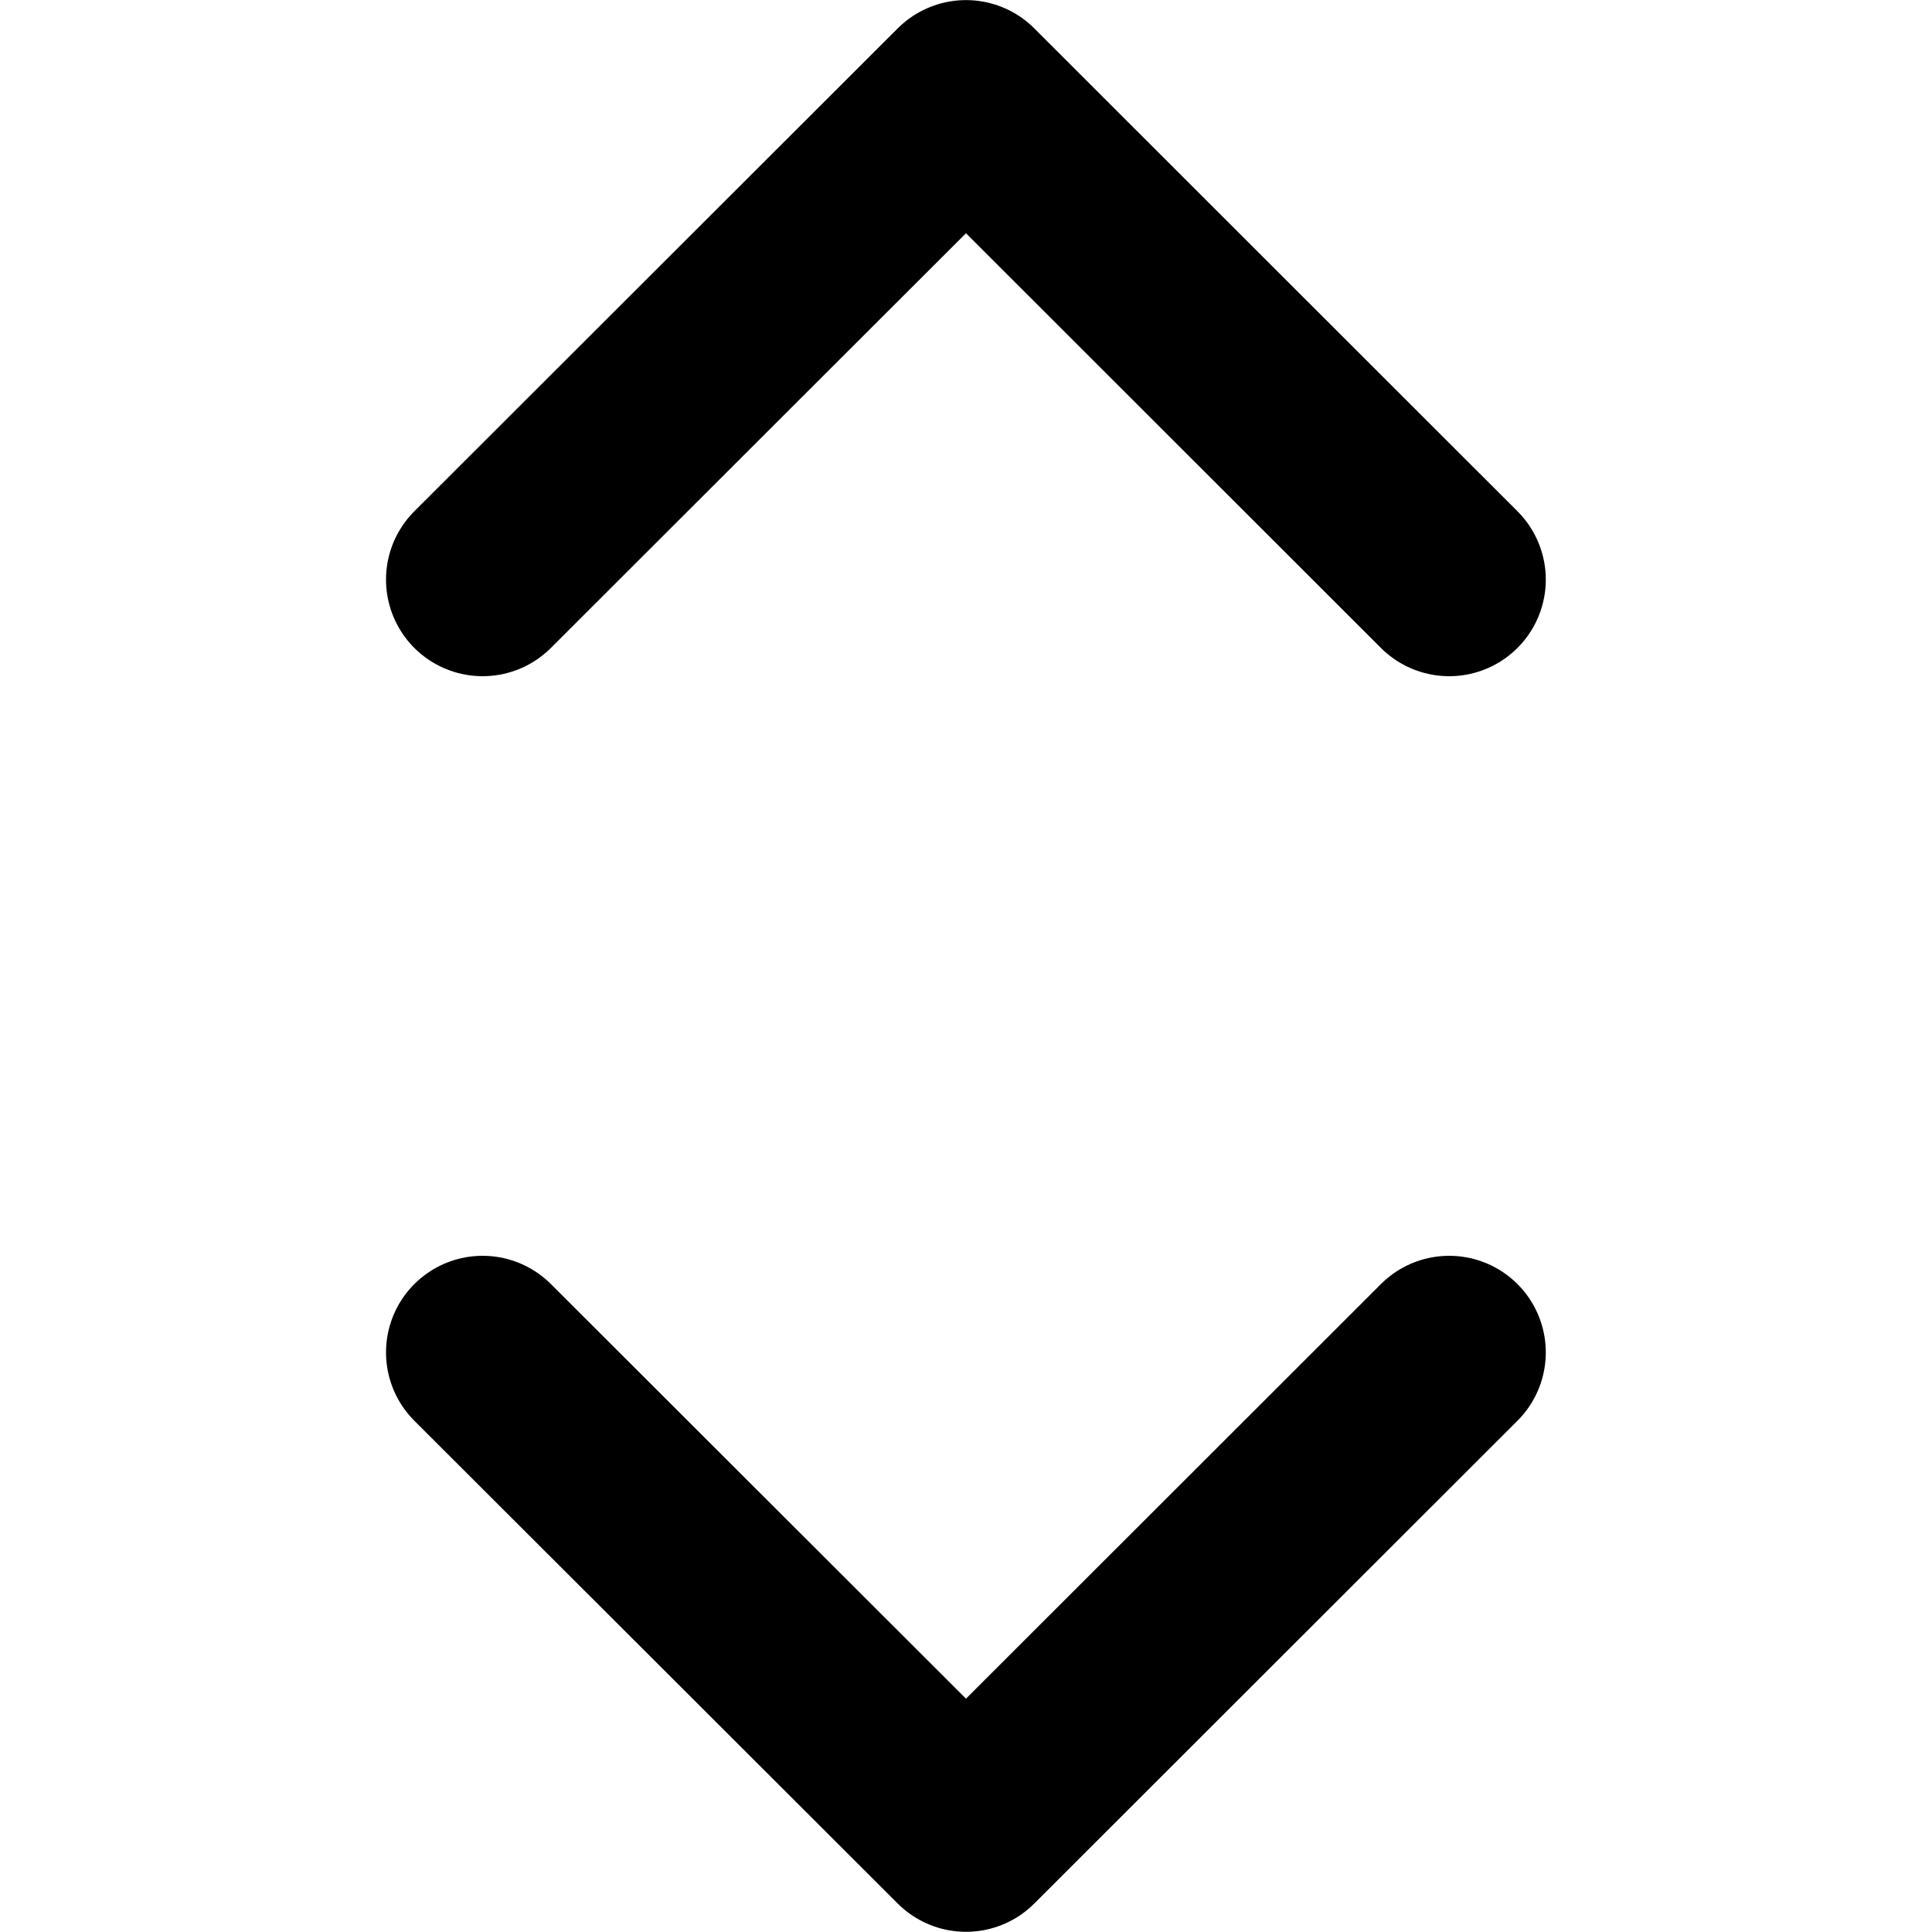
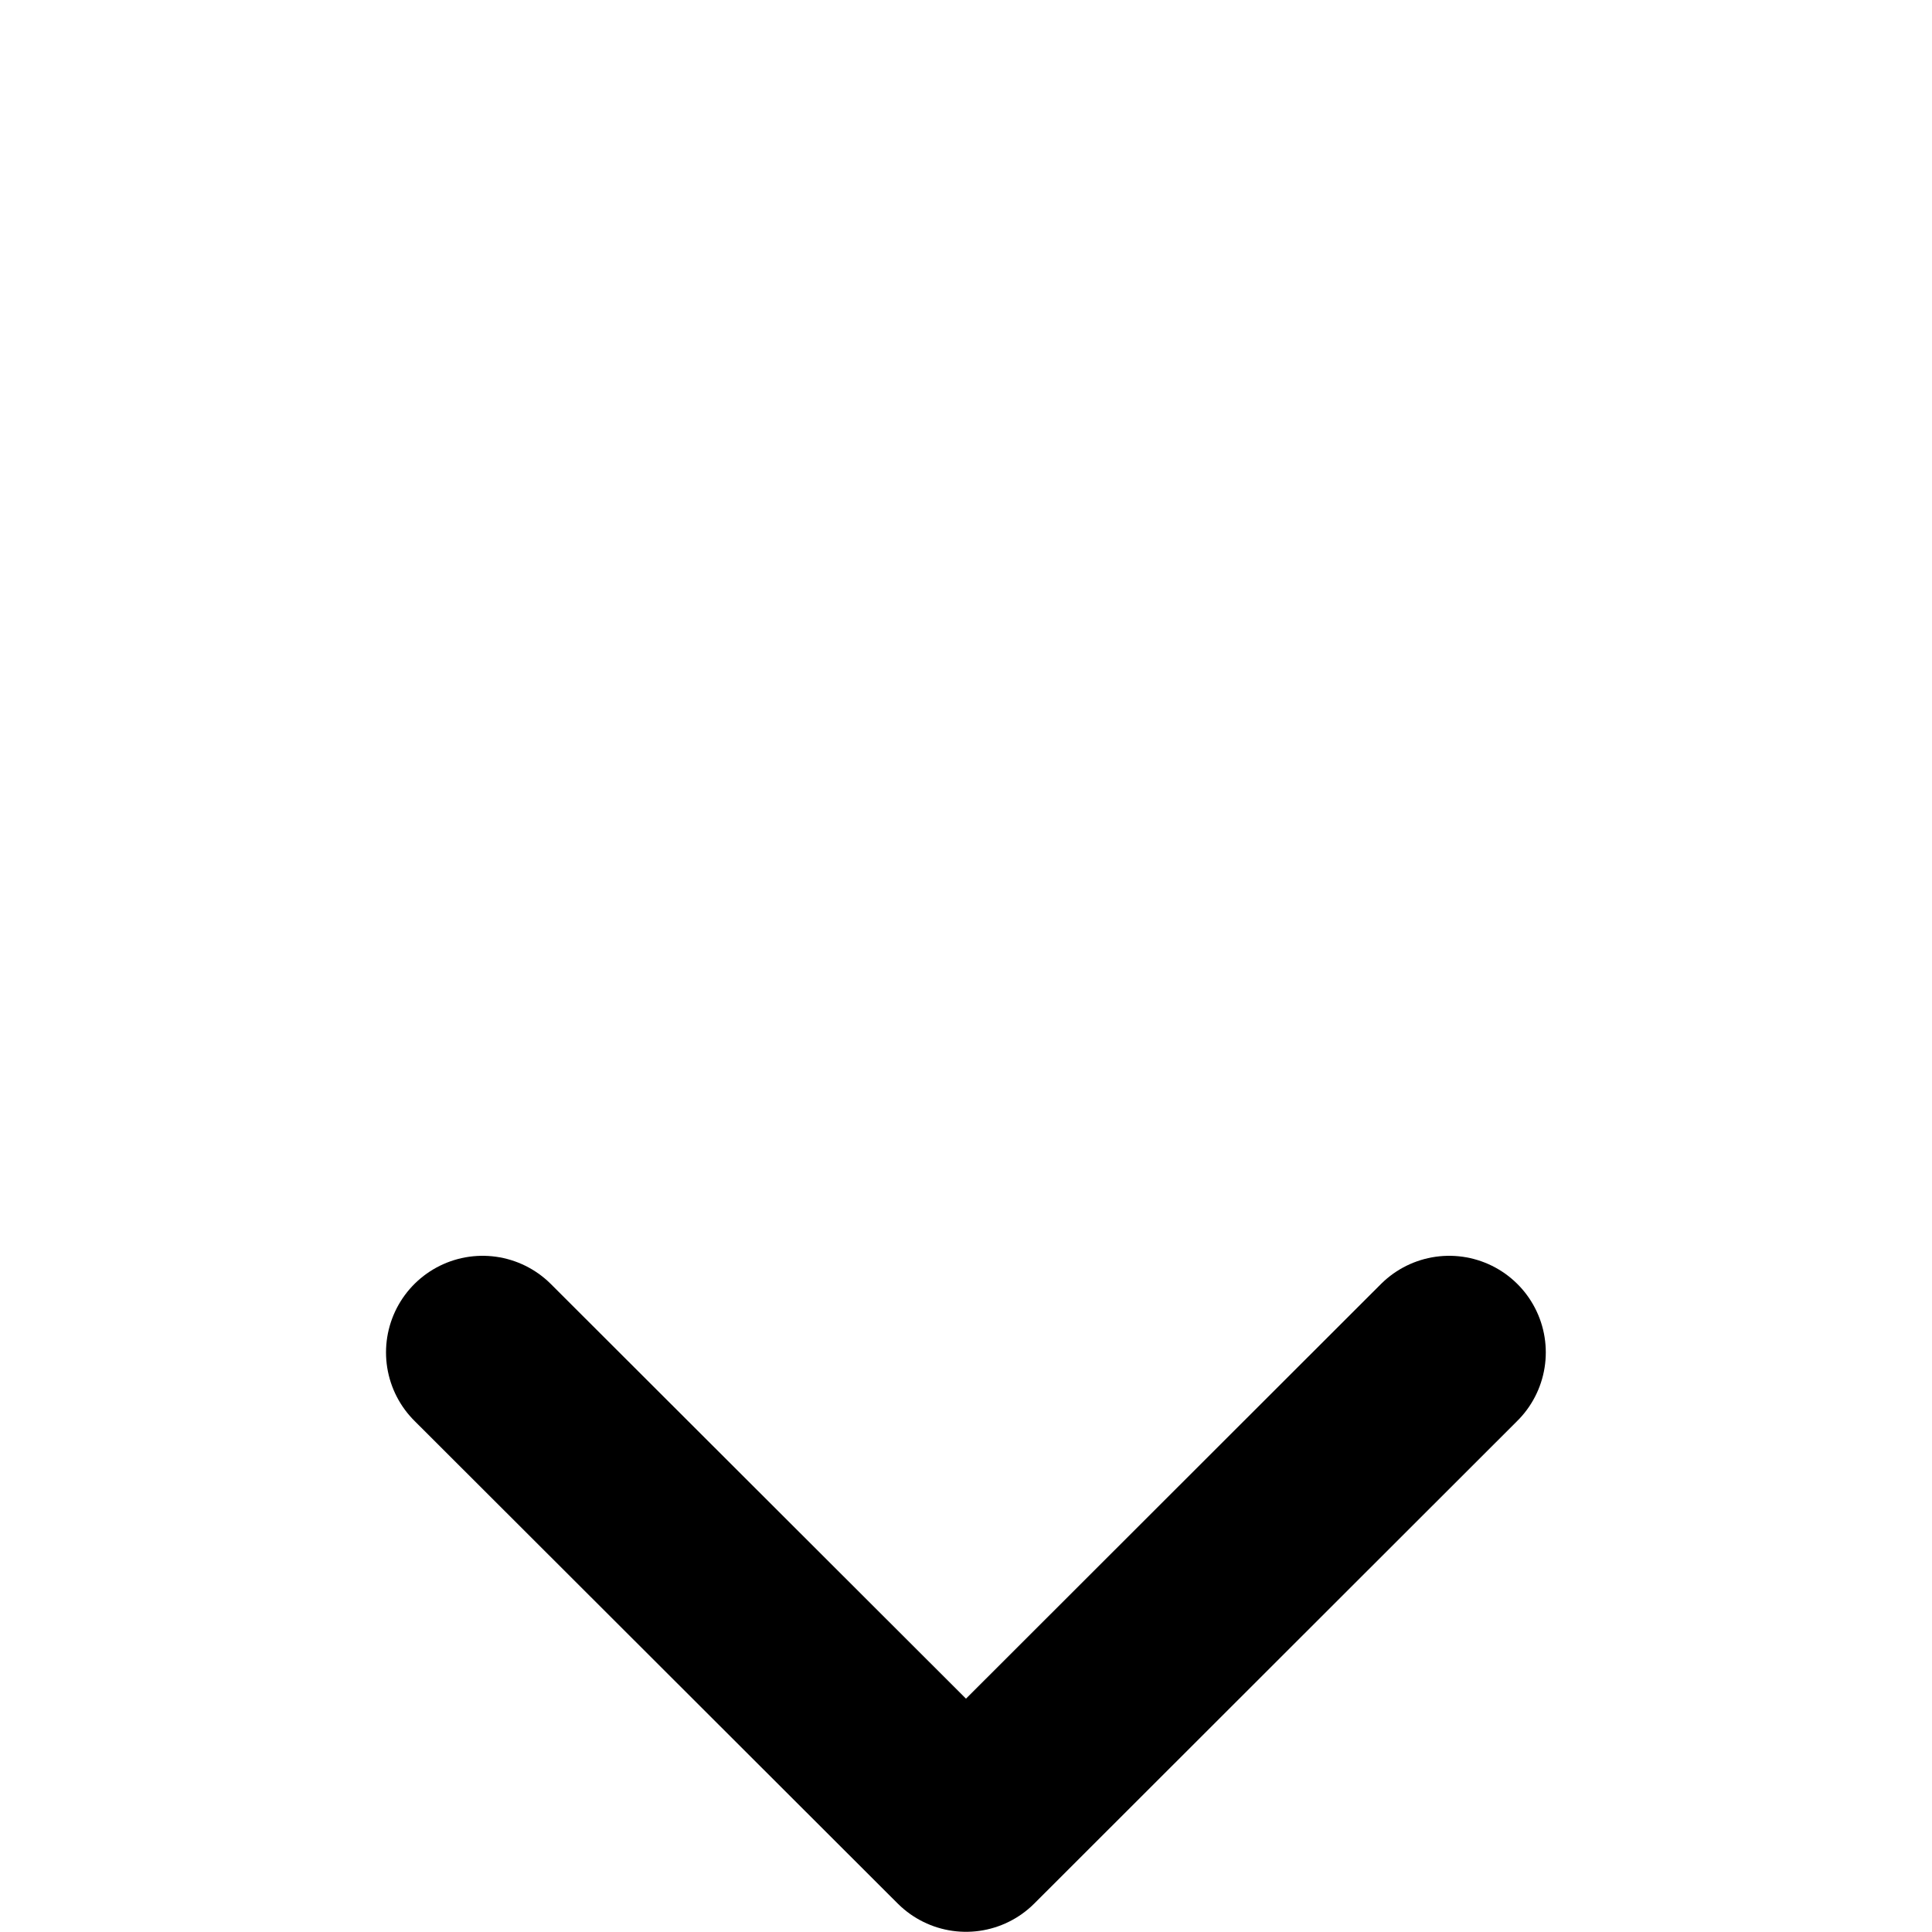
<svg xmlns="http://www.w3.org/2000/svg" width="20px" height="20px" viewBox="-4 0 20 20" version="1.1">
  <g id="Free-Icons" stroke="none" stroke-width="1" fill="none" fill-rule="evenodd" stroke-linecap="round" stroke-linejoin="round">
    <g transform="translate(-751, -748)" id="Group" stroke="#000000" stroke-width="2">
      <g transform="translate(745, 746)" id="Shape">
-         <path d="M17.002,16 L12,20.998 L6.996,16 M6.996,8 L12,3.001 L17.002,8">
+         <path d="M17.002,16 L12,20.998 L6.996,16 ">

</path>
      </g>
    </g>
  </g>
</svg>
